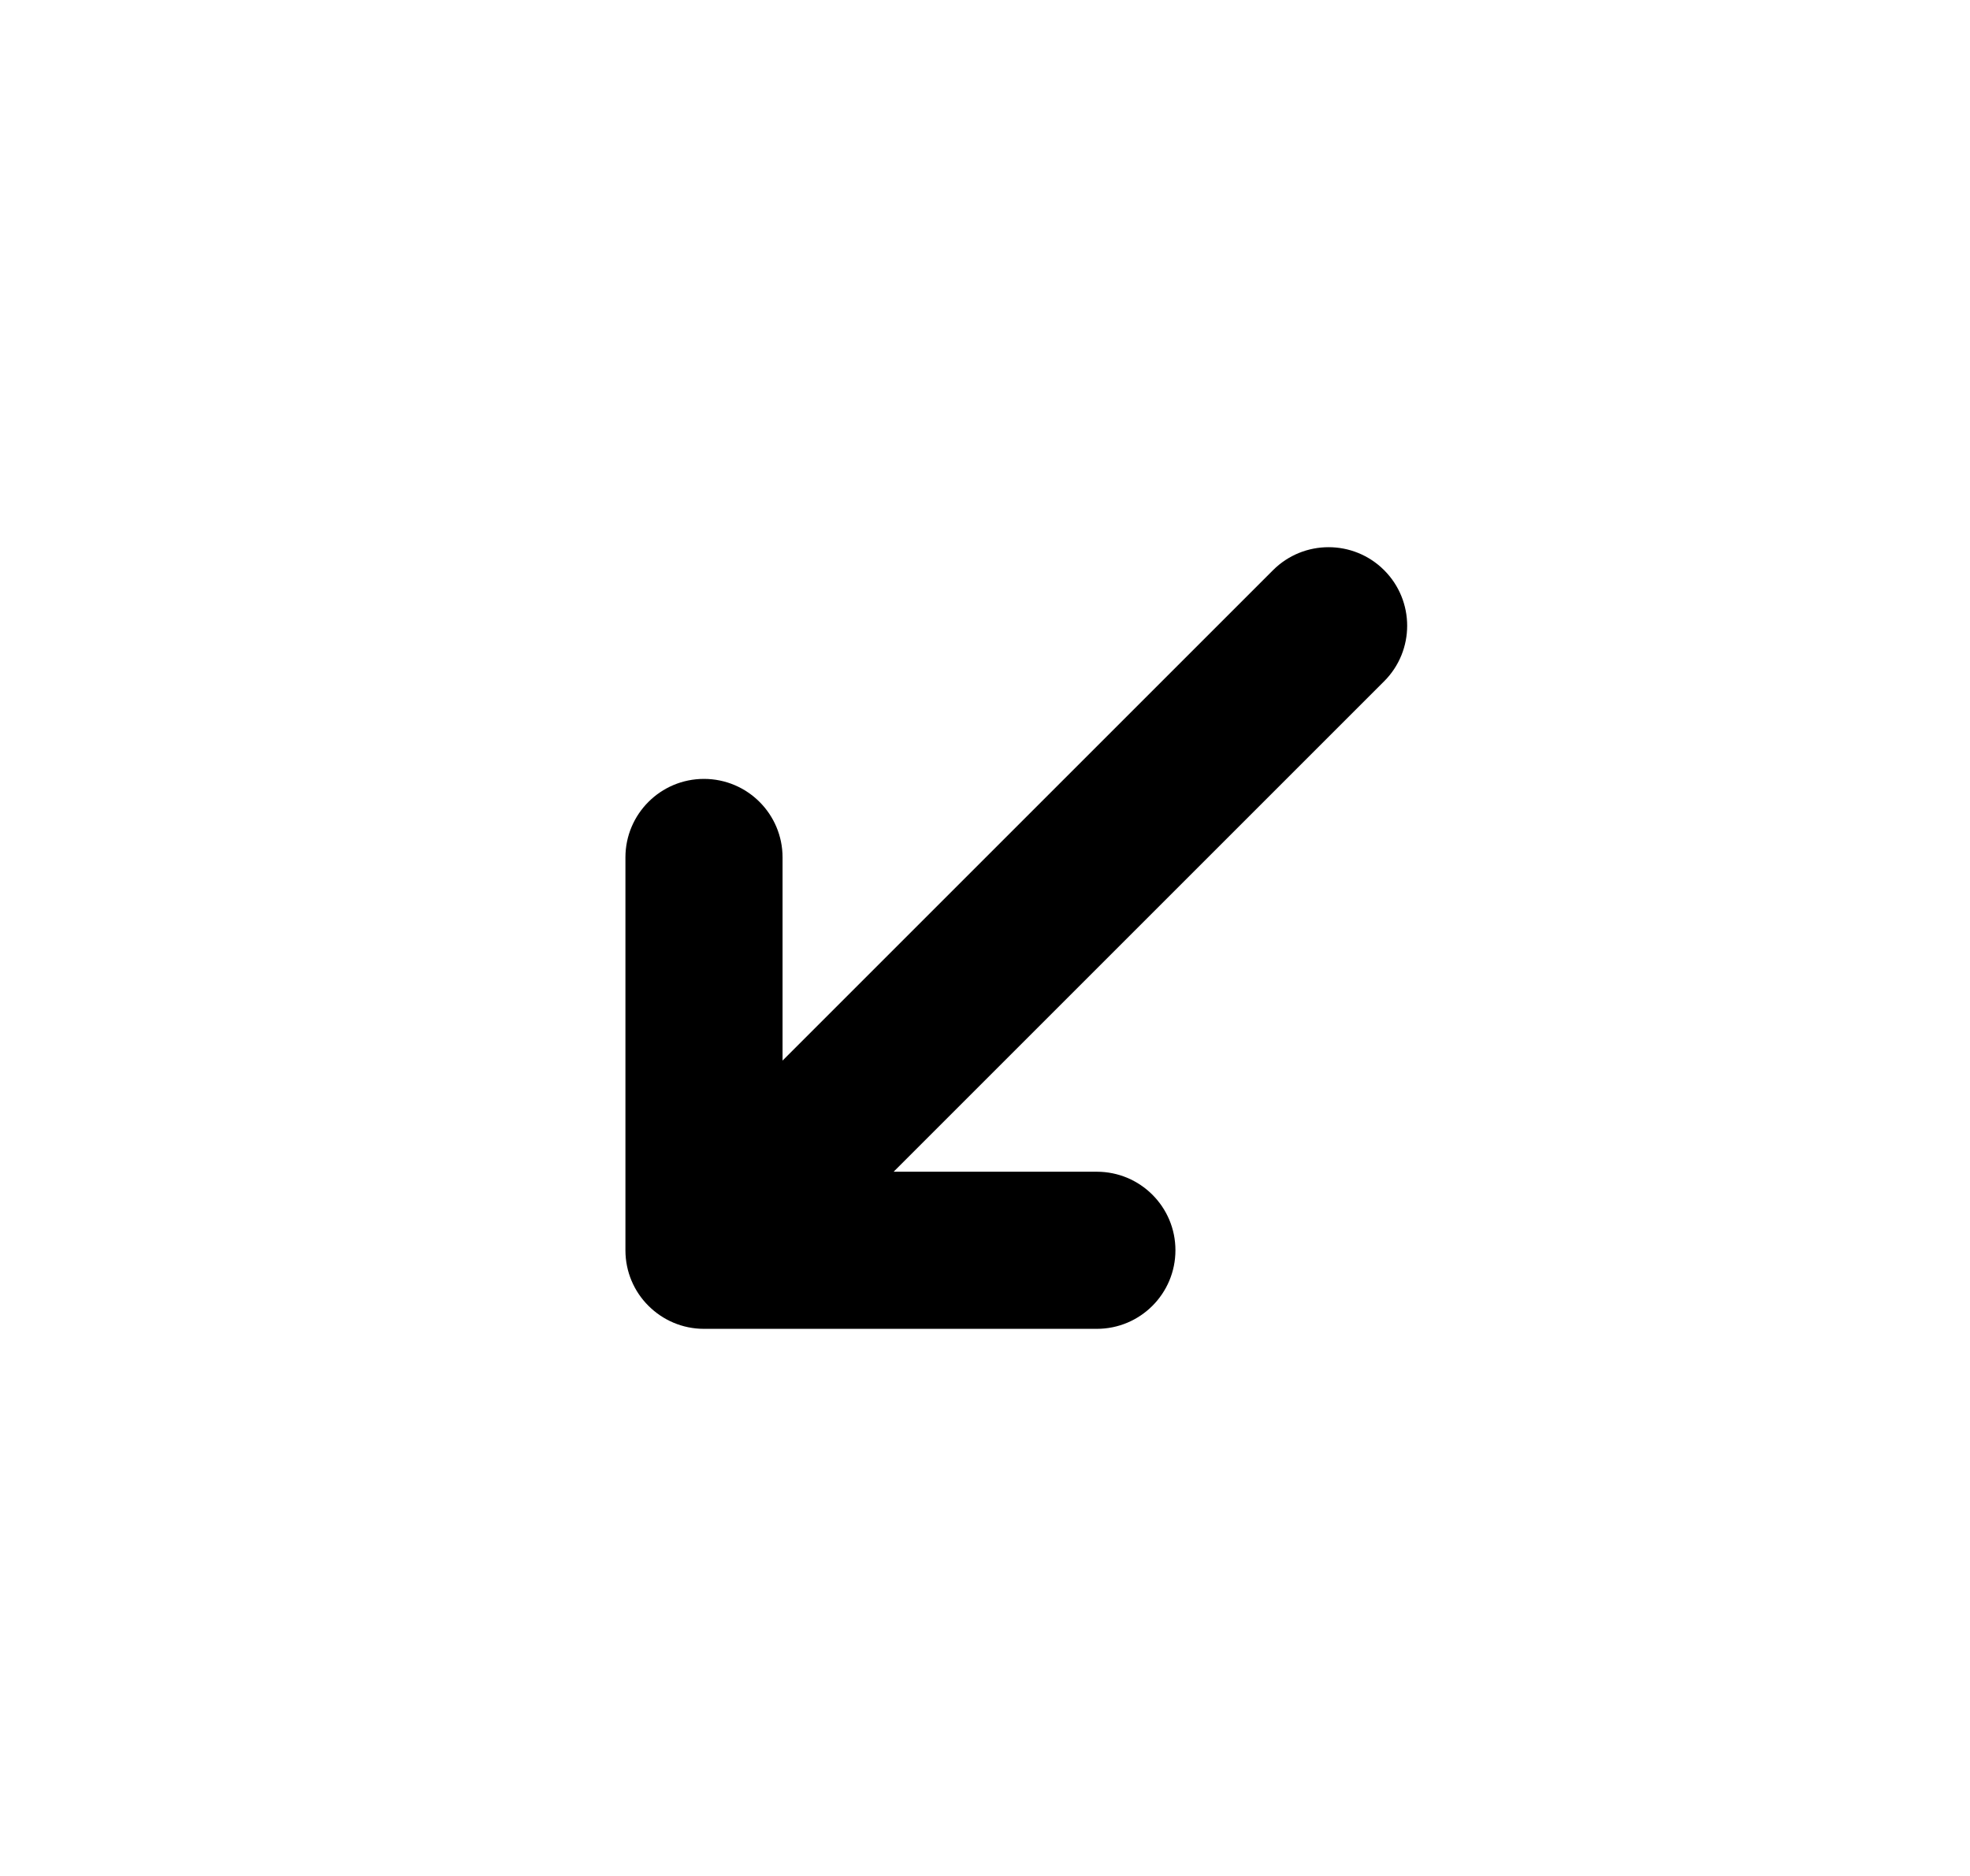
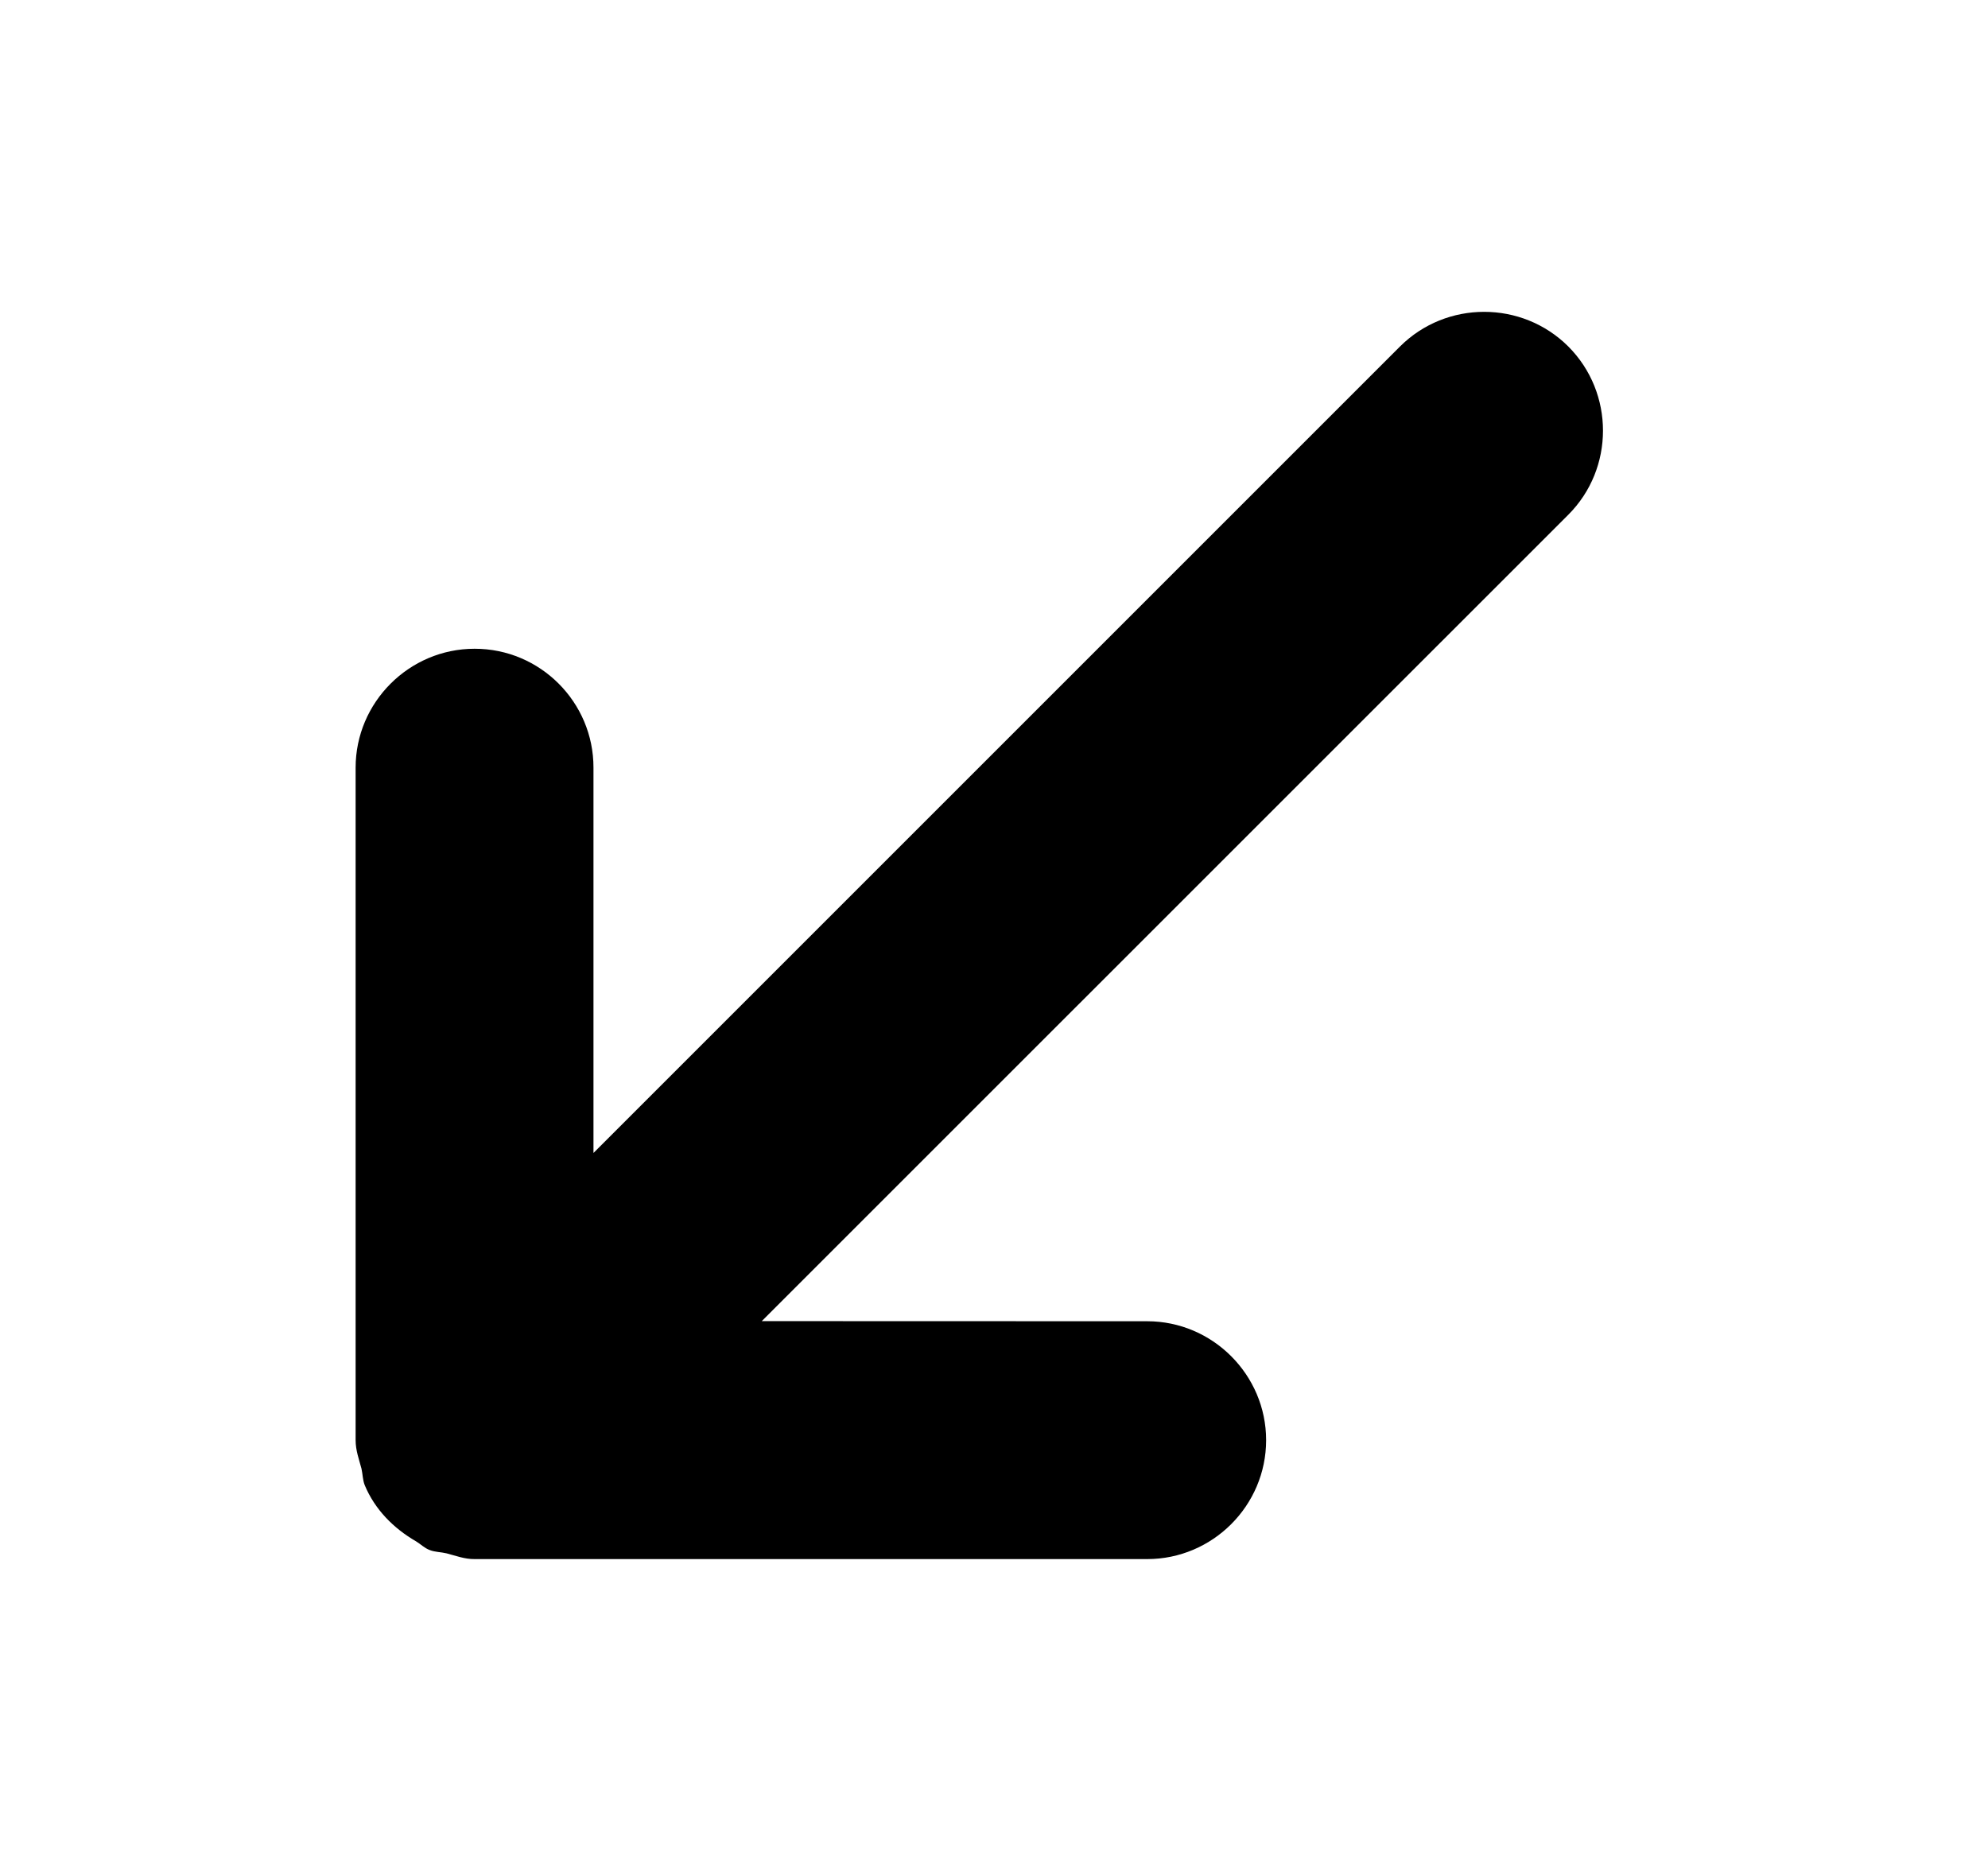
- <svg xmlns="http://www.w3.org/2000/svg" width="21" height="20" viewBox="0 0 21 20" fill="none">
-   <path fill-rule="evenodd" clip-rule="evenodd" d="M9.526 12.492H11.692C12.155 12.492 12.53 12.867 12.53 13.329C12.53 13.792 12.155 14.167 11.692 14.167L7.504 14.167C7.273 14.167 7.064 14.073 6.912 13.921C6.76 13.77 6.667 13.56 6.667 13.329V9.141C6.667 8.679 7.042 8.304 7.504 8.304C7.967 8.304 8.342 8.679 8.342 9.141V11.307L13.57 6.079C13.897 5.752 14.428 5.752 14.755 6.079C15.082 6.406 15.082 6.936 14.755 7.263L9.526 12.492Z" fill="currentColor" />
+ <svg xmlns="http://www.w3.org/2000/svg" width="17" height="16" viewBox="0 0 17 16" fill="none">
+   <path fill-rule="evenodd" clip-rule="evenodd" d="M4.058 5.548C4.619 5.547 5.076 6.005 5.075 6.565L5.075 9.86L11.972 2.963C12.368 2.568 13.015 2.568 13.411 2.963C13.807 3.36 13.806 4.007 13.411 4.402L6.514 11.298L9.81 11.299C10.369 11.299 10.827 11.757 10.827 12.316C10.827 12.876 10.369 13.333 9.81 13.333L4.058 13.333C3.973 13.334 3.897 13.304 3.819 13.284C3.77 13.272 3.72 13.274 3.673 13.255C3.63 13.239 3.597 13.205 3.559 13.182C3.365 13.07 3.205 12.908 3.119 12.701C3.101 12.656 3.102 12.607 3.091 12.559C3.07 12.48 3.041 12.403 3.041 12.316L3.041 6.565C3.041 6.006 3.499 5.548 4.058 5.548Z" fill="currentColor" />
</svg>
